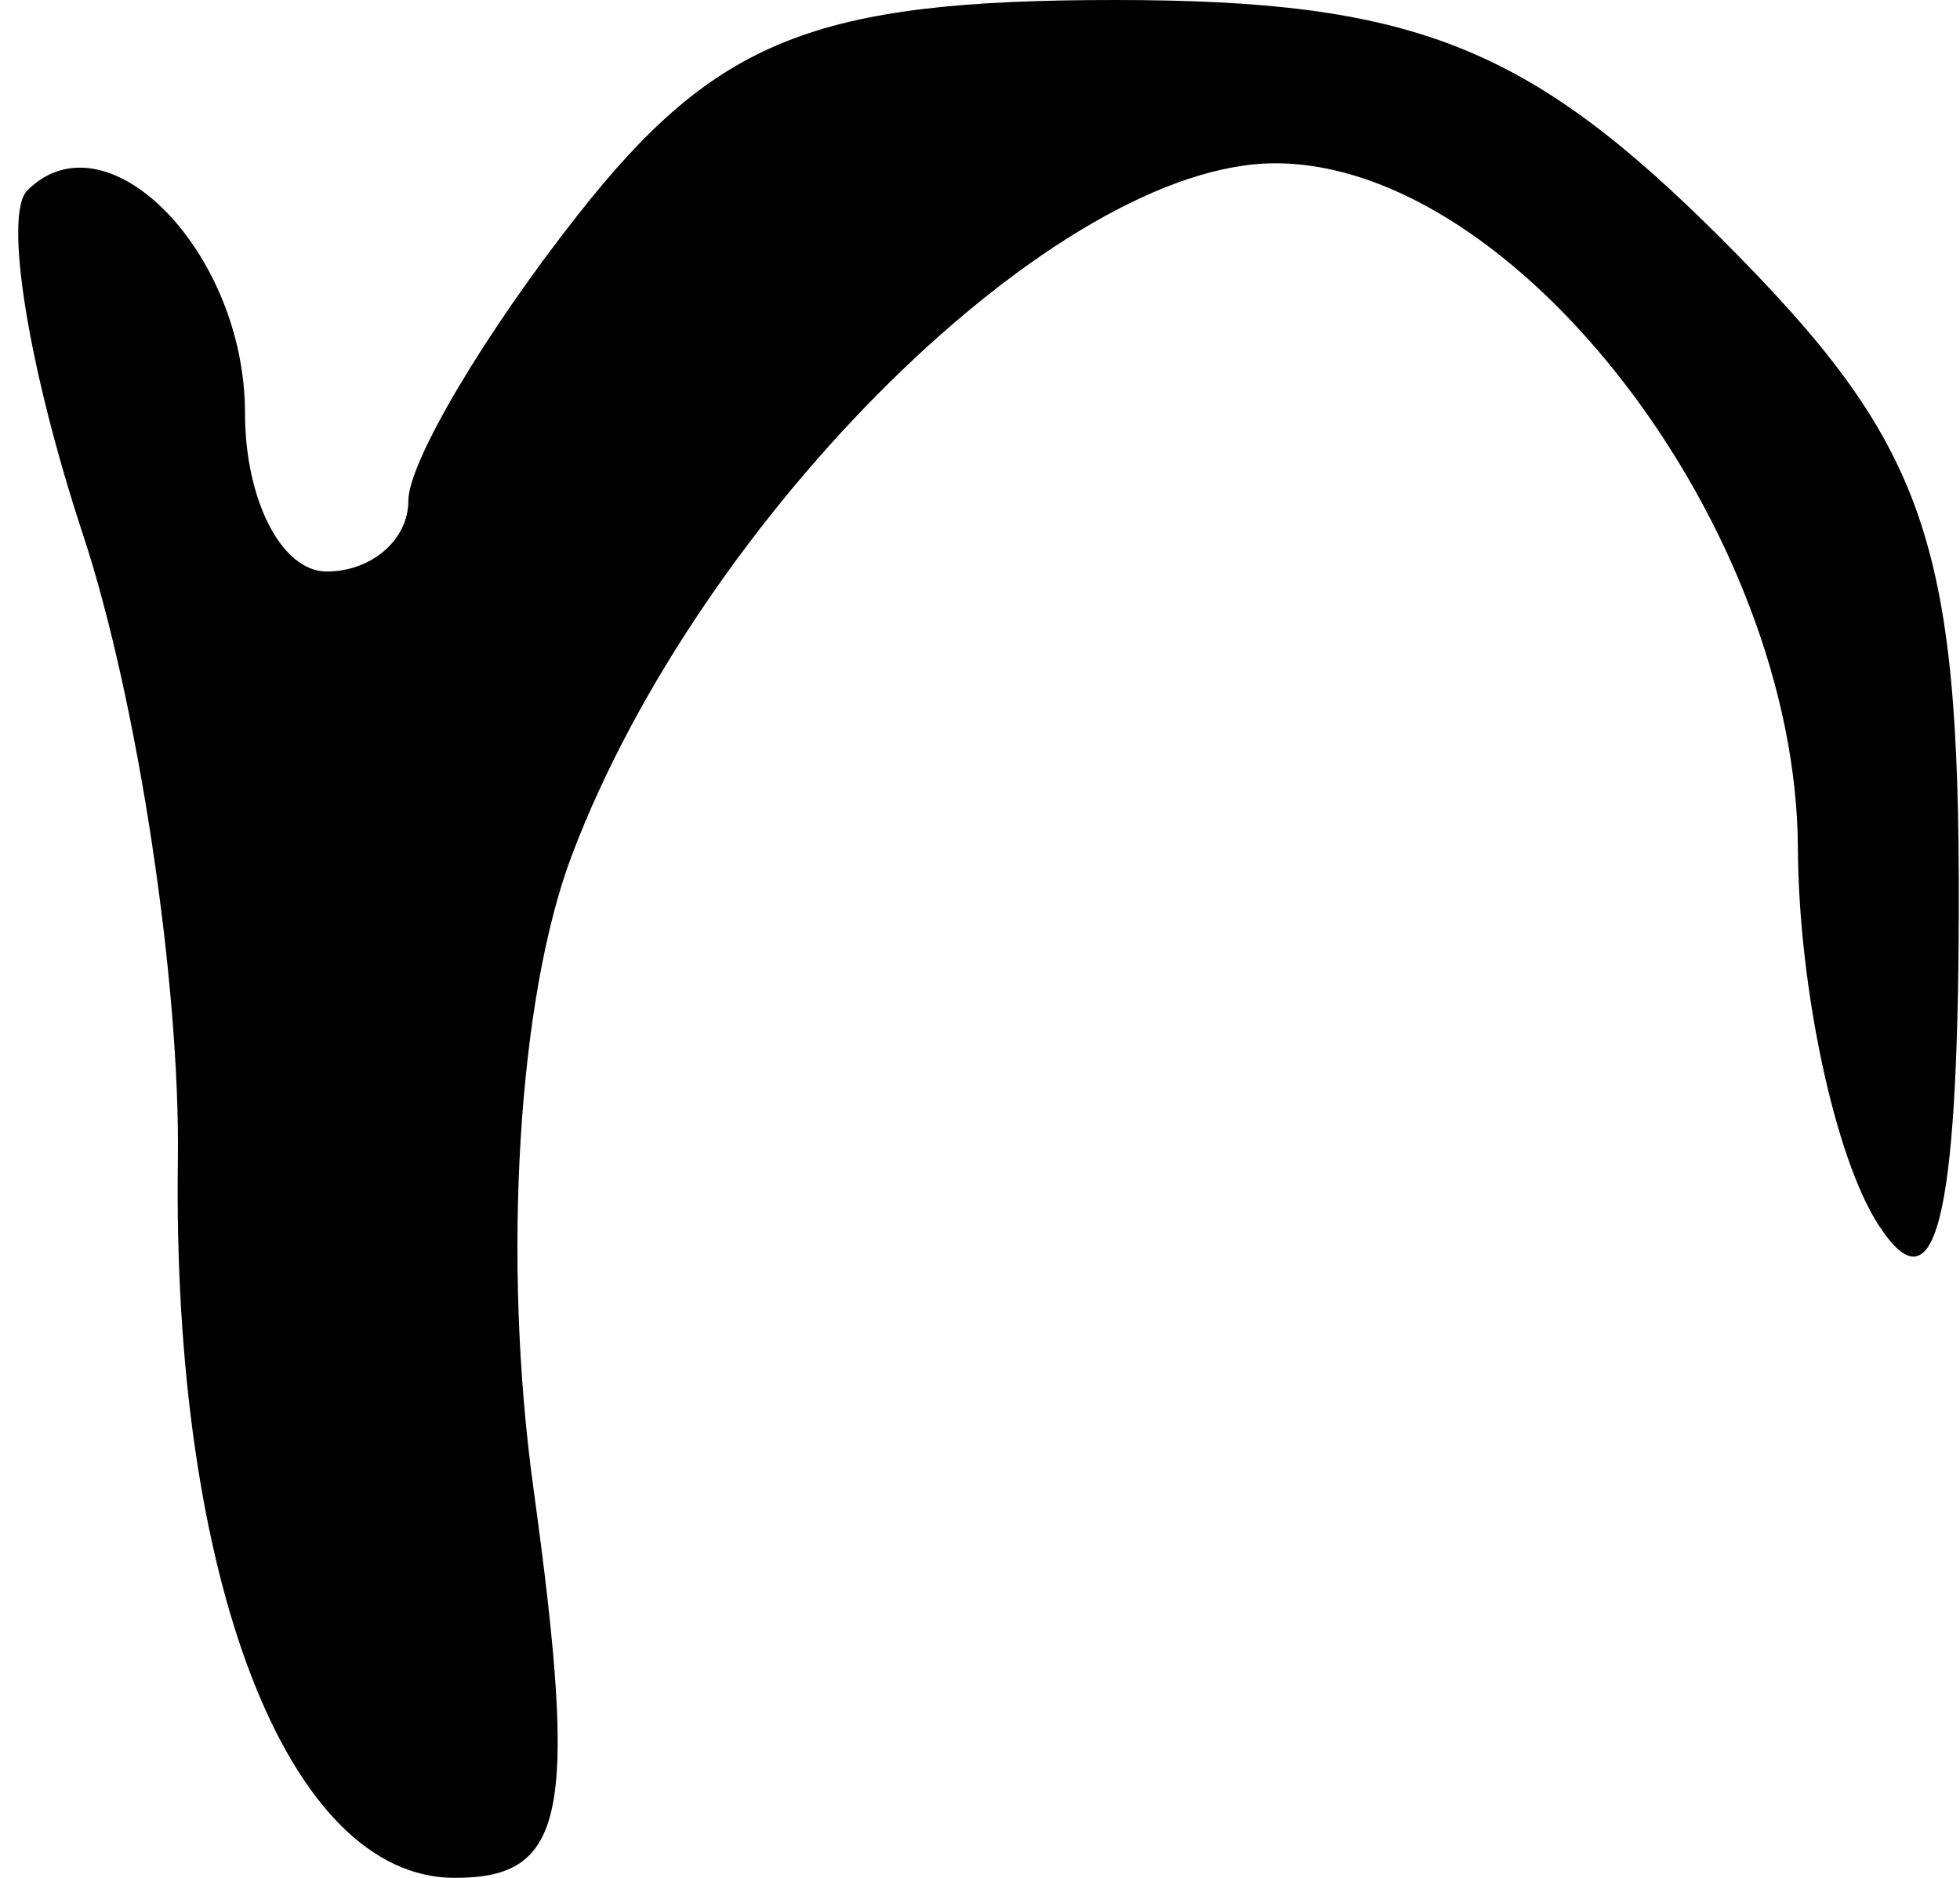
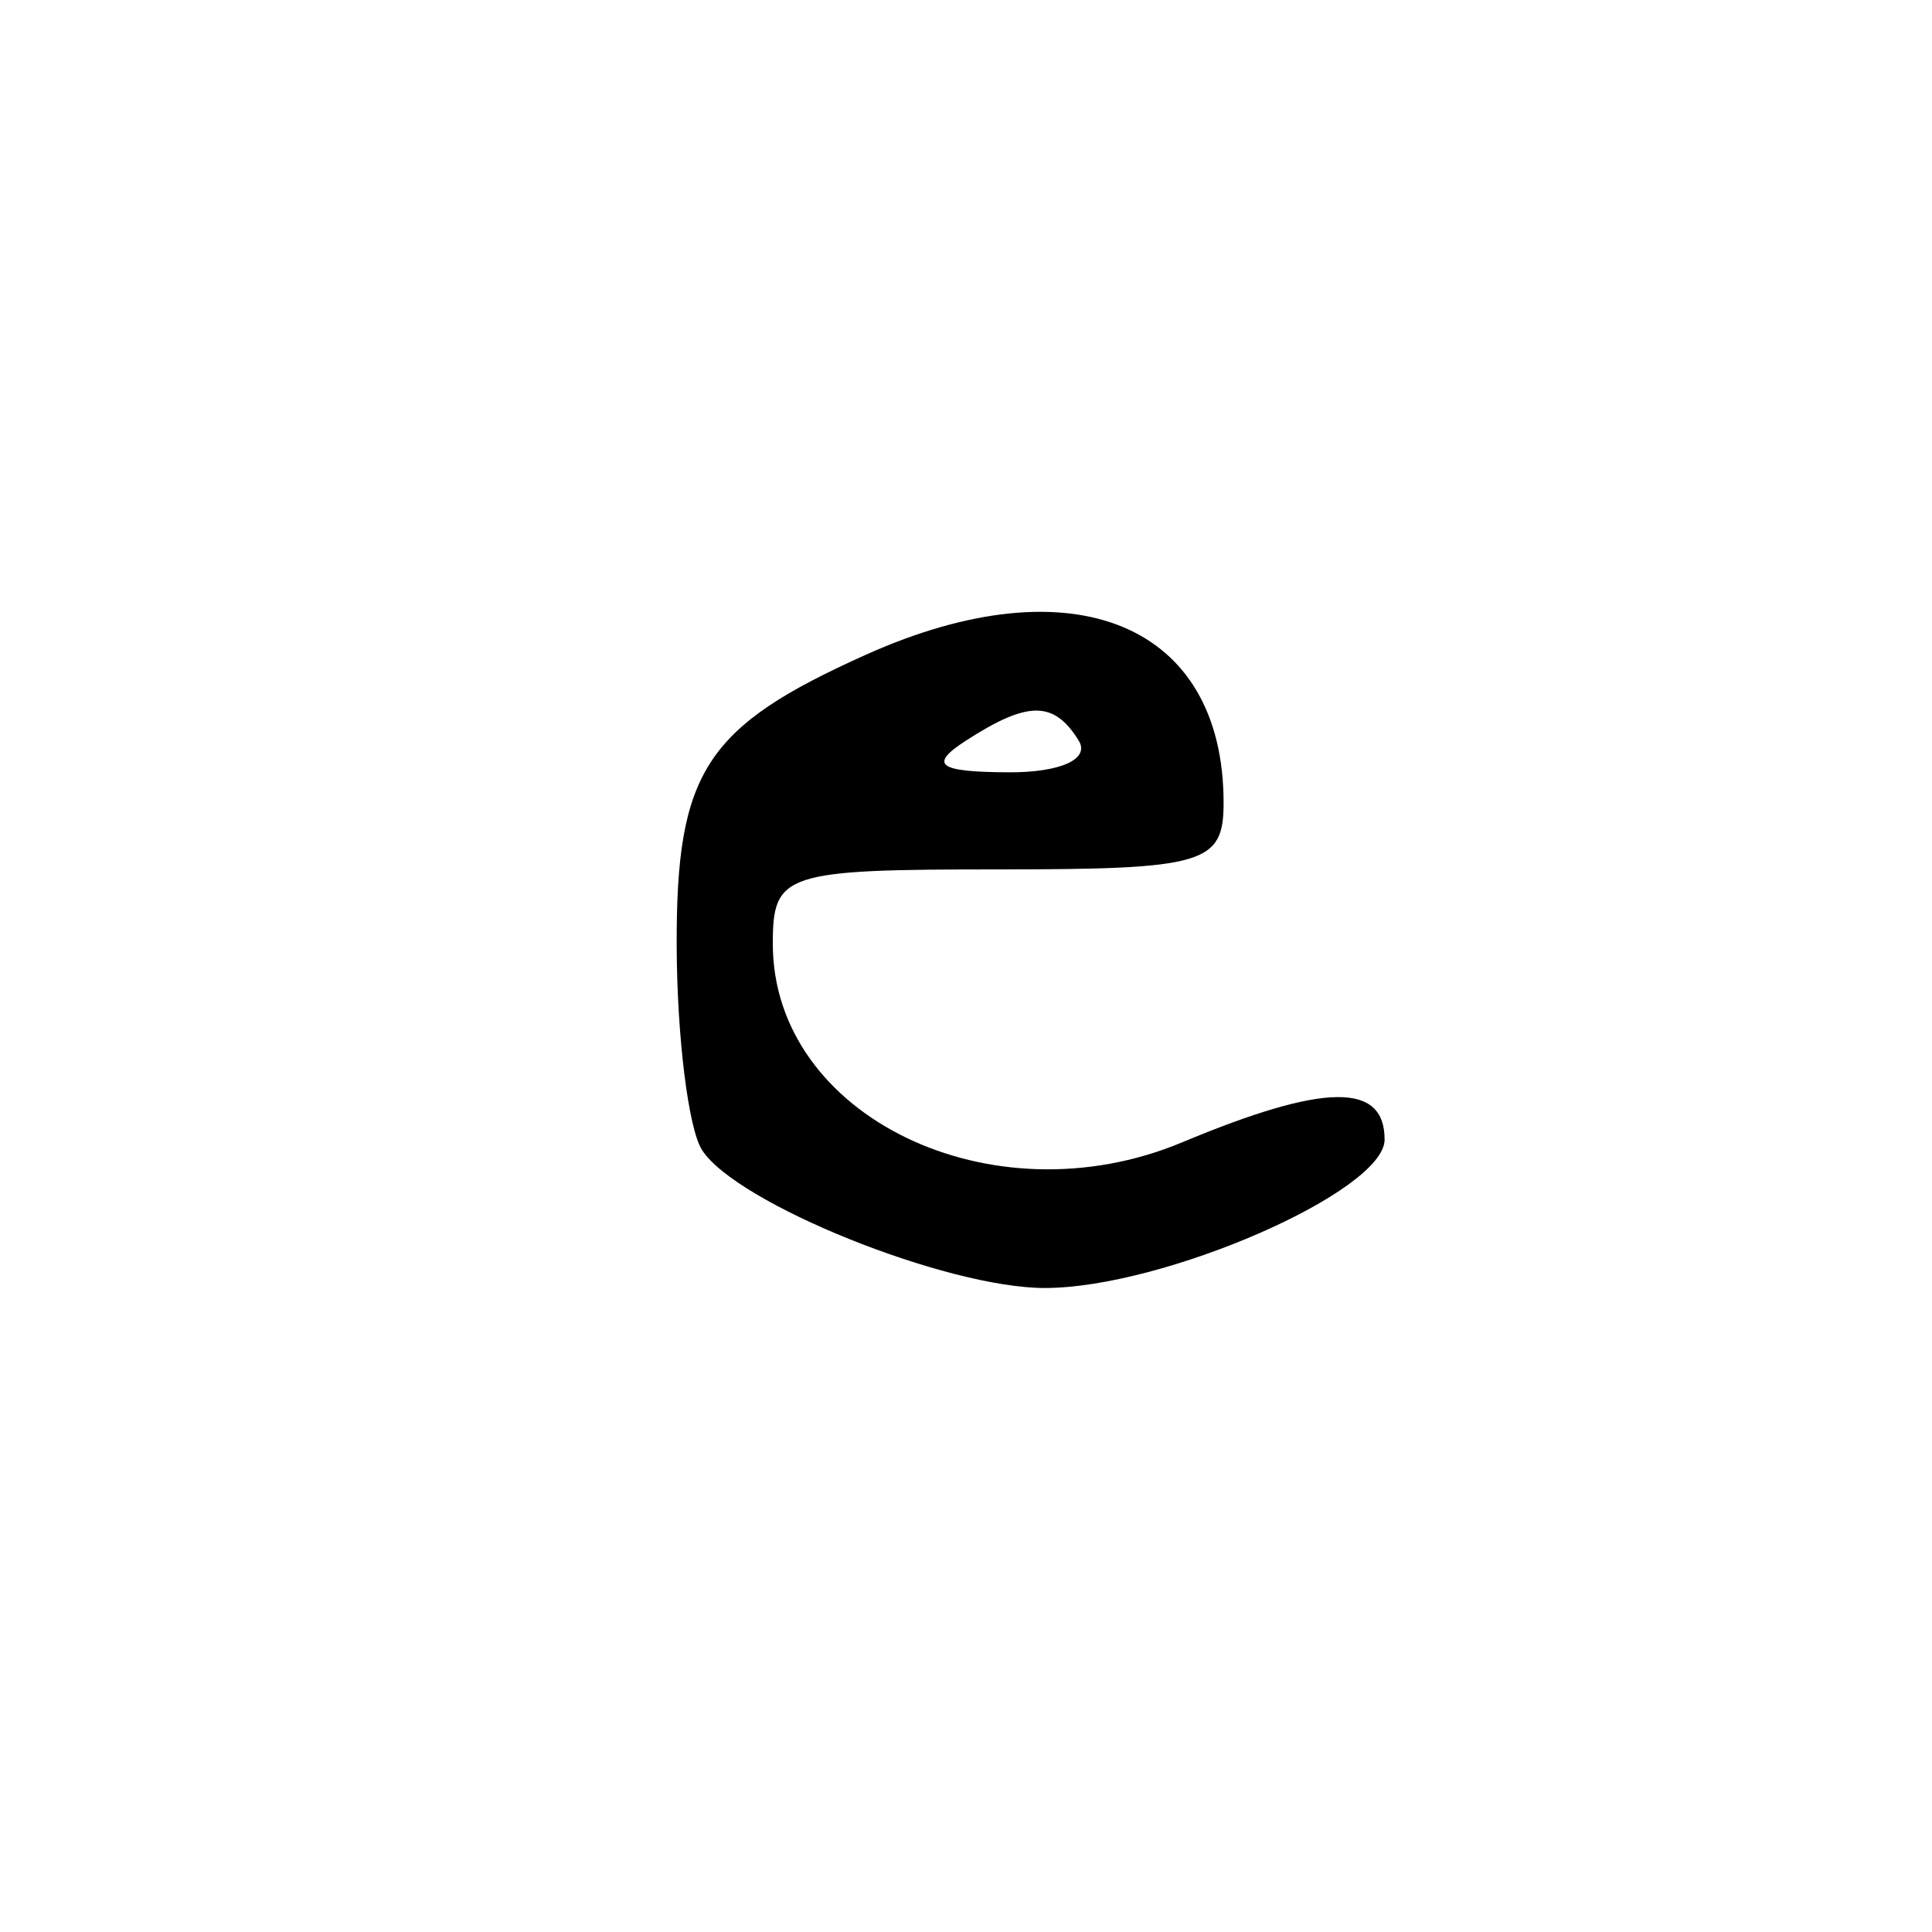
- <svg xmlns="http://www.w3.org/2000/svg" width="24" height="23" viewBox="0 0 24 23" version="1.1">
-   <path d="M 7.073 2.635 C 5.933 4.084, 5 5.659, 5 6.135 C 5 6.611, 4.550 7, 4 7 C 3.450 7, 3 6.127, 3 5.059 C 3 3.089, 1.308 1.359, 0.334 2.333 C 0.041 2.626, 0.348 4.524, 1.017 6.550 C 1.685 8.577, 2.208 12.025, 2.178 14.214 C 2.107 19.341, 3.519 23, 5.569 23 C 6.926 23, 7.082 22.229, 6.532 18.229 C 6.147 15.436, 6.342 12.223, 7.001 10.479 C 8.578 6.307, 12.953 2, 15.615 2 C 18.574 2, 21.996 6.483, 22.015 10.385 C 22.024 12.098, 22.467 14.175, 23 15 C 23.693 16.072, 23.974 14.981, 23.985 11.173 C 23.998 6.608, 23.582 5.428, 21.077 2.923 C 18.711 0.558, 17.295 -0, 13.650 -0 C 9.974 -0, 8.764 0.485, 7.073 2.635" stroke="none" fill="black" fill-rule="evenodd" />
+ <svg xmlns="http://www.w3.org/2000/svg" viewBox="0 0 60 60" version="1.1">
+   <path d="M 26.896 20.331 C 21.905 22.571, 20.999 23.963, 21.015 29.372 C 21.024 32.193, 21.377 35.045, 21.800 35.711 C 22.855 37.371, 29.382 40, 32.448 40 C 36.136 40, 43 37.002, 43 35.391 C 43 33.604, 41.131 33.630, 36.708 35.478 C 30.785 37.952, 24 34.658, 24 29.309 C 24 27.117, 24.355 27, 31 27 C 37.408 27, 38 26.825, 38 24.934 C 38 19.380, 33.329 17.444, 26.896 20.331 M 30 23 C 28.835 23.753, 29.128 23.973, 31.309 23.985 C 32.930 23.994, 33.857 23.577, 33.500 23 C 32.733 21.758, 31.921 21.758, 30 23" stroke="none" fill="black" fill-rule="evenodd" />
</svg>
